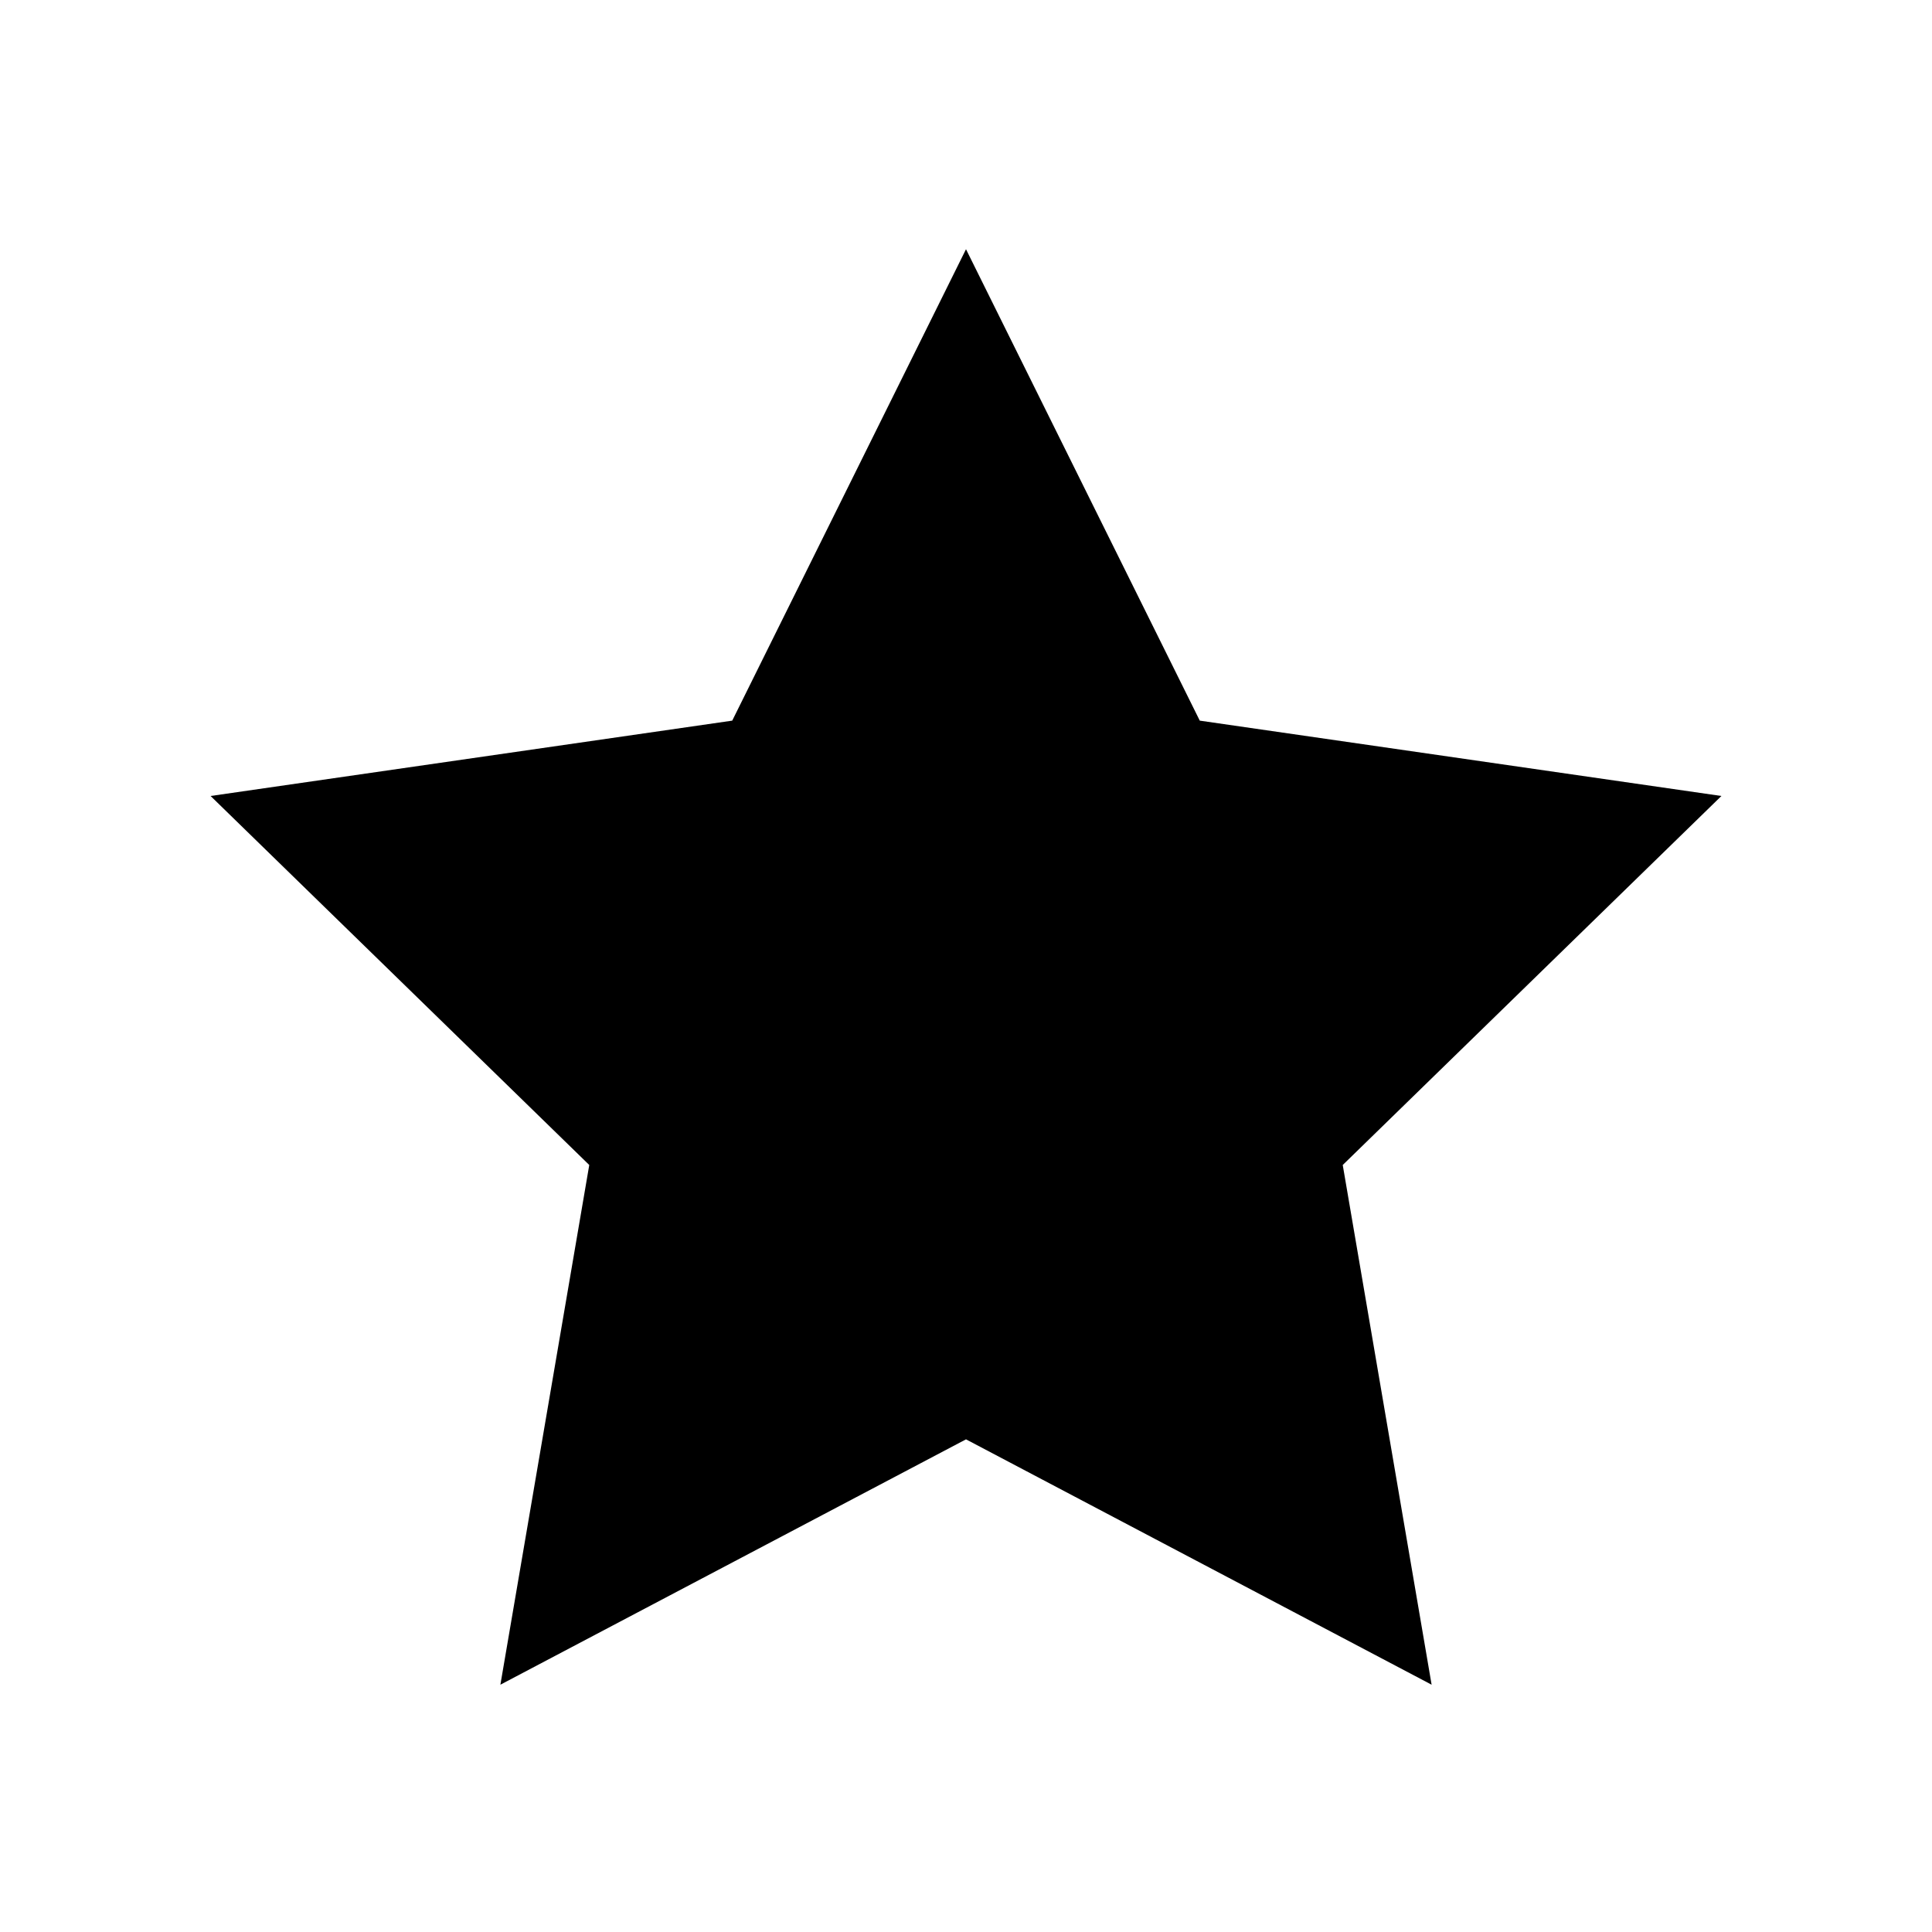
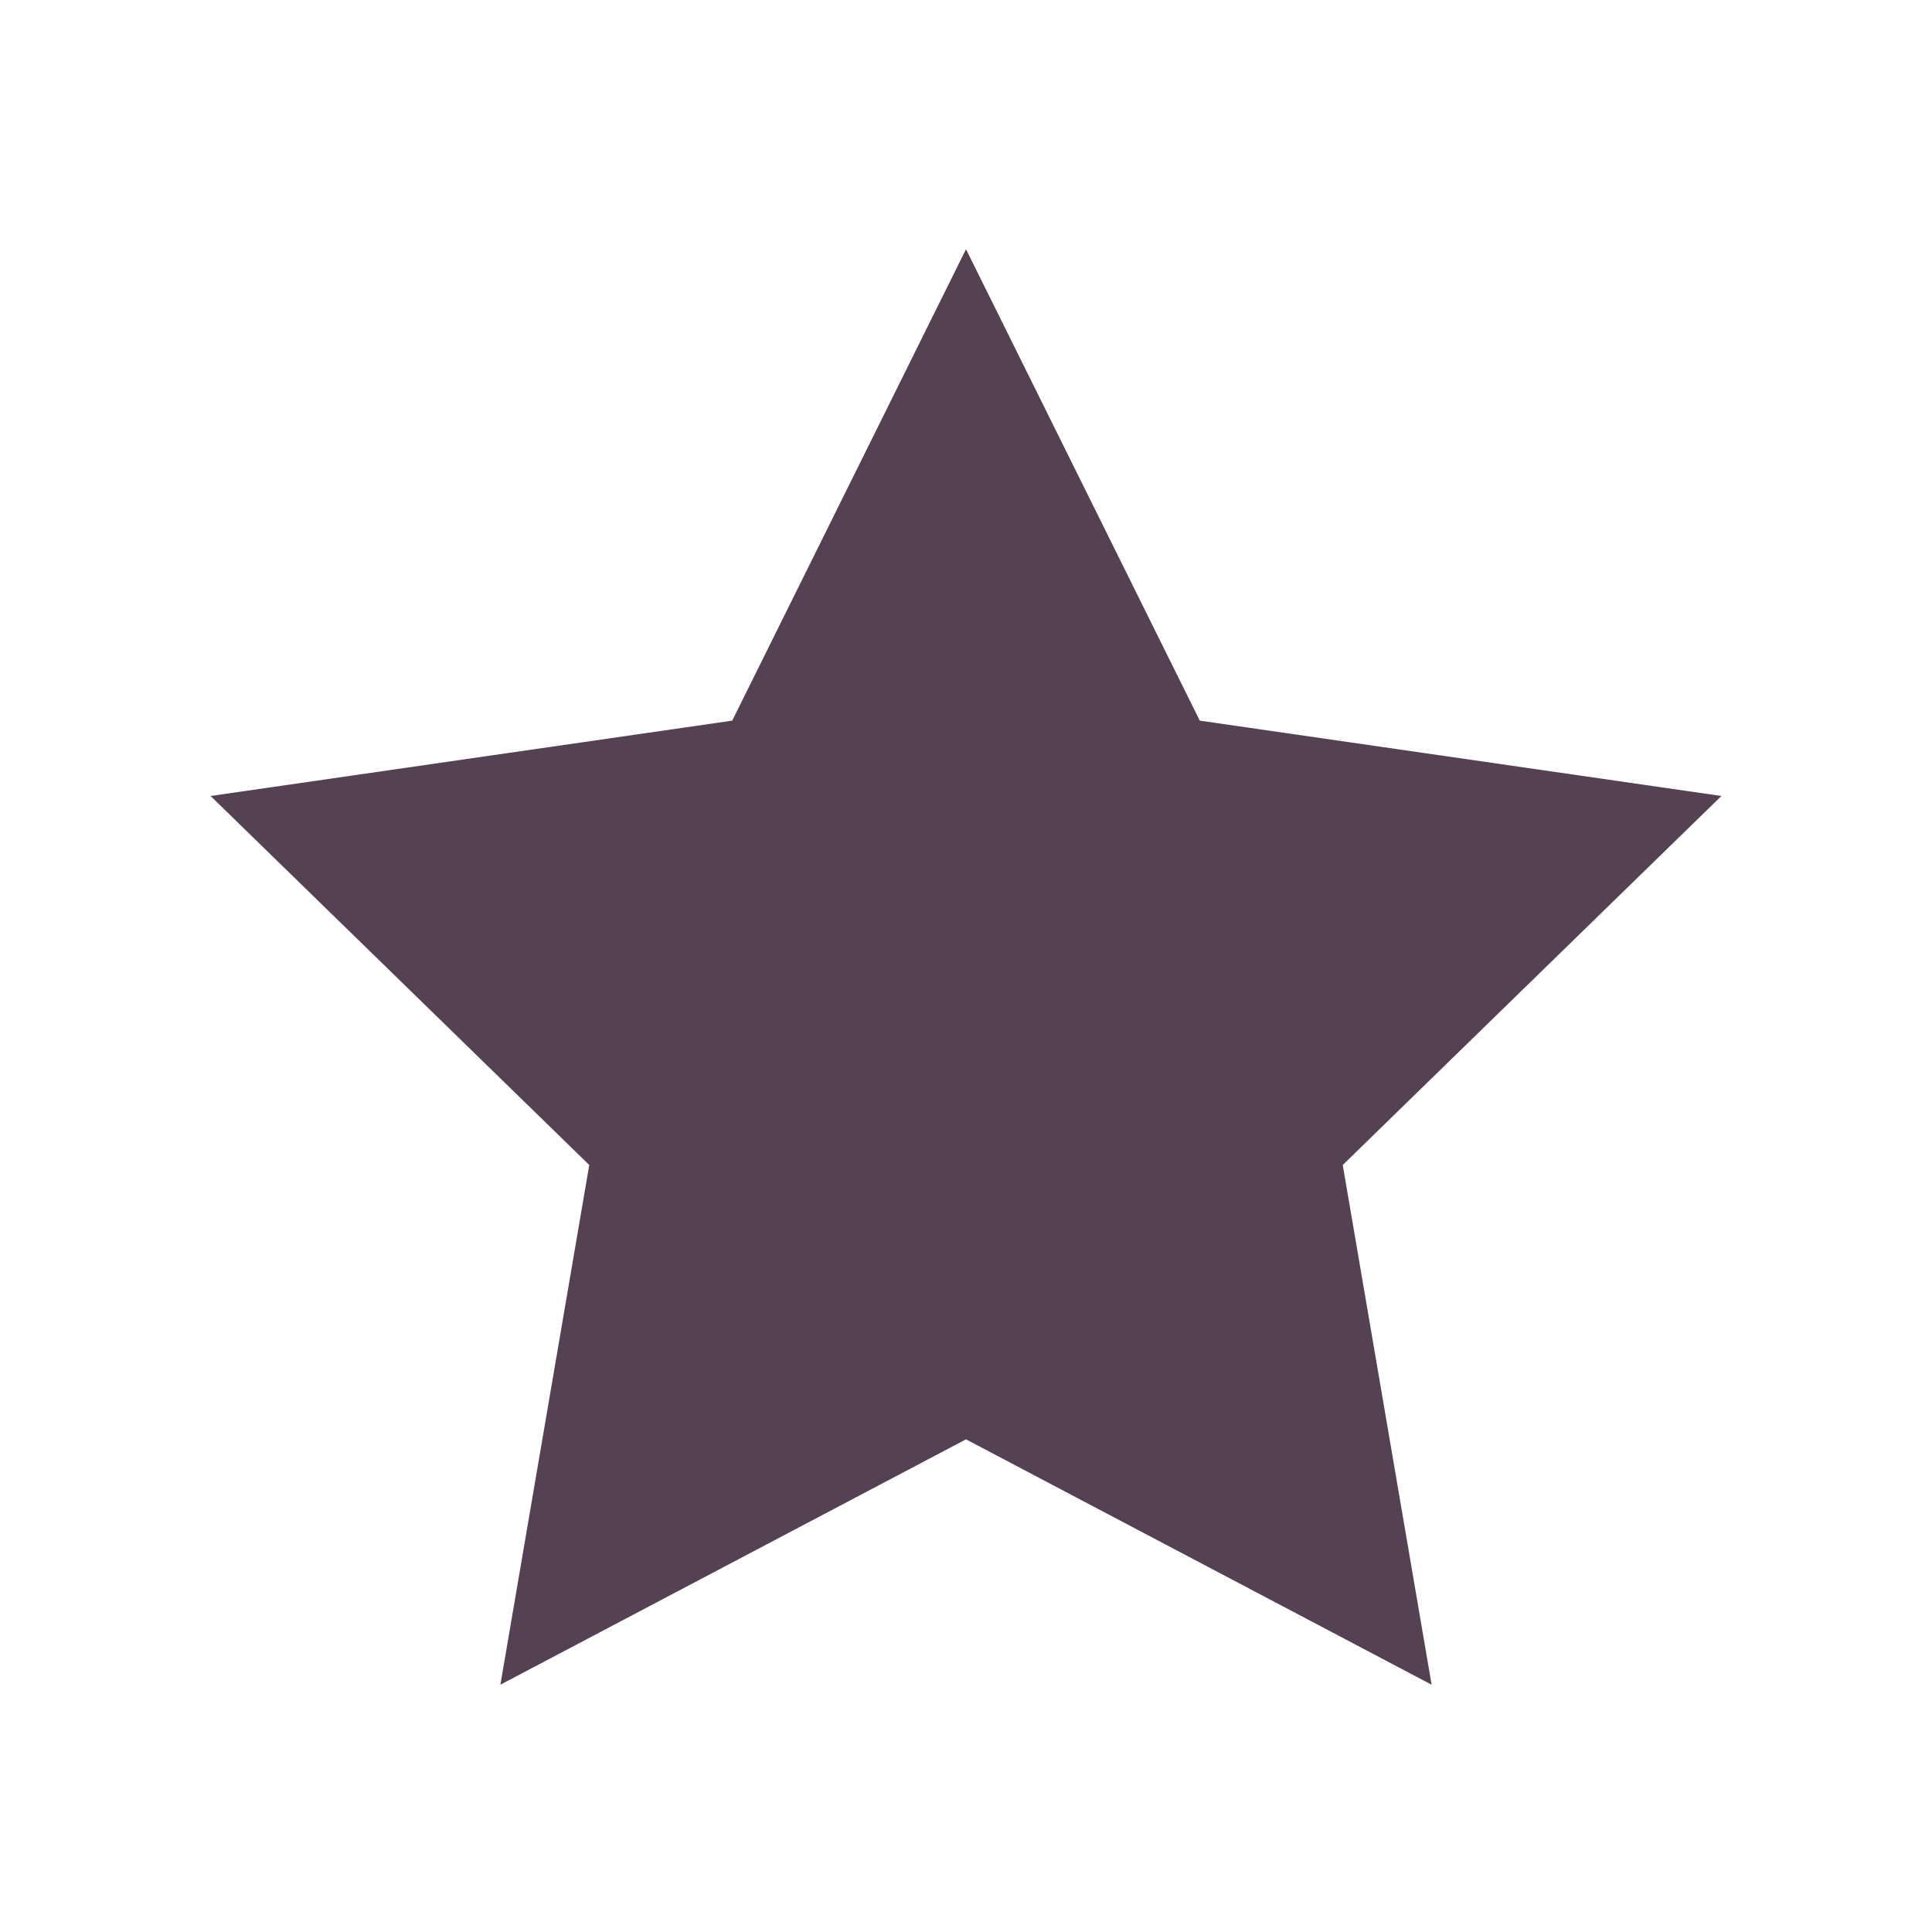
- <svg xmlns="http://www.w3.org/2000/svg" fill="#000000" width="24px" height="24px" viewBox="0 0 32 32" version="1.1">
+ <svg xmlns="http://www.w3.org/2000/svg" fill="#554154" width="24px" height="24px" viewBox="0 0 32 32" version="1.1">
  <g id="SVGRepo_bgCarrier" stroke-width="0" />
  <g id="SVGRepo_tracerCarrier" stroke-linecap="round" stroke-linejoin="round" />
  <g id="SVGRepo_iconCarrier">
    <path d="M3.488 13.184l6.272 6.112-1.472 8.608 7.712-4.064 7.712 4.064-1.472-8.608 6.272-6.112-8.64-1.248-3.872-7.808-3.872 7.808z" />
  </g>
</svg>
